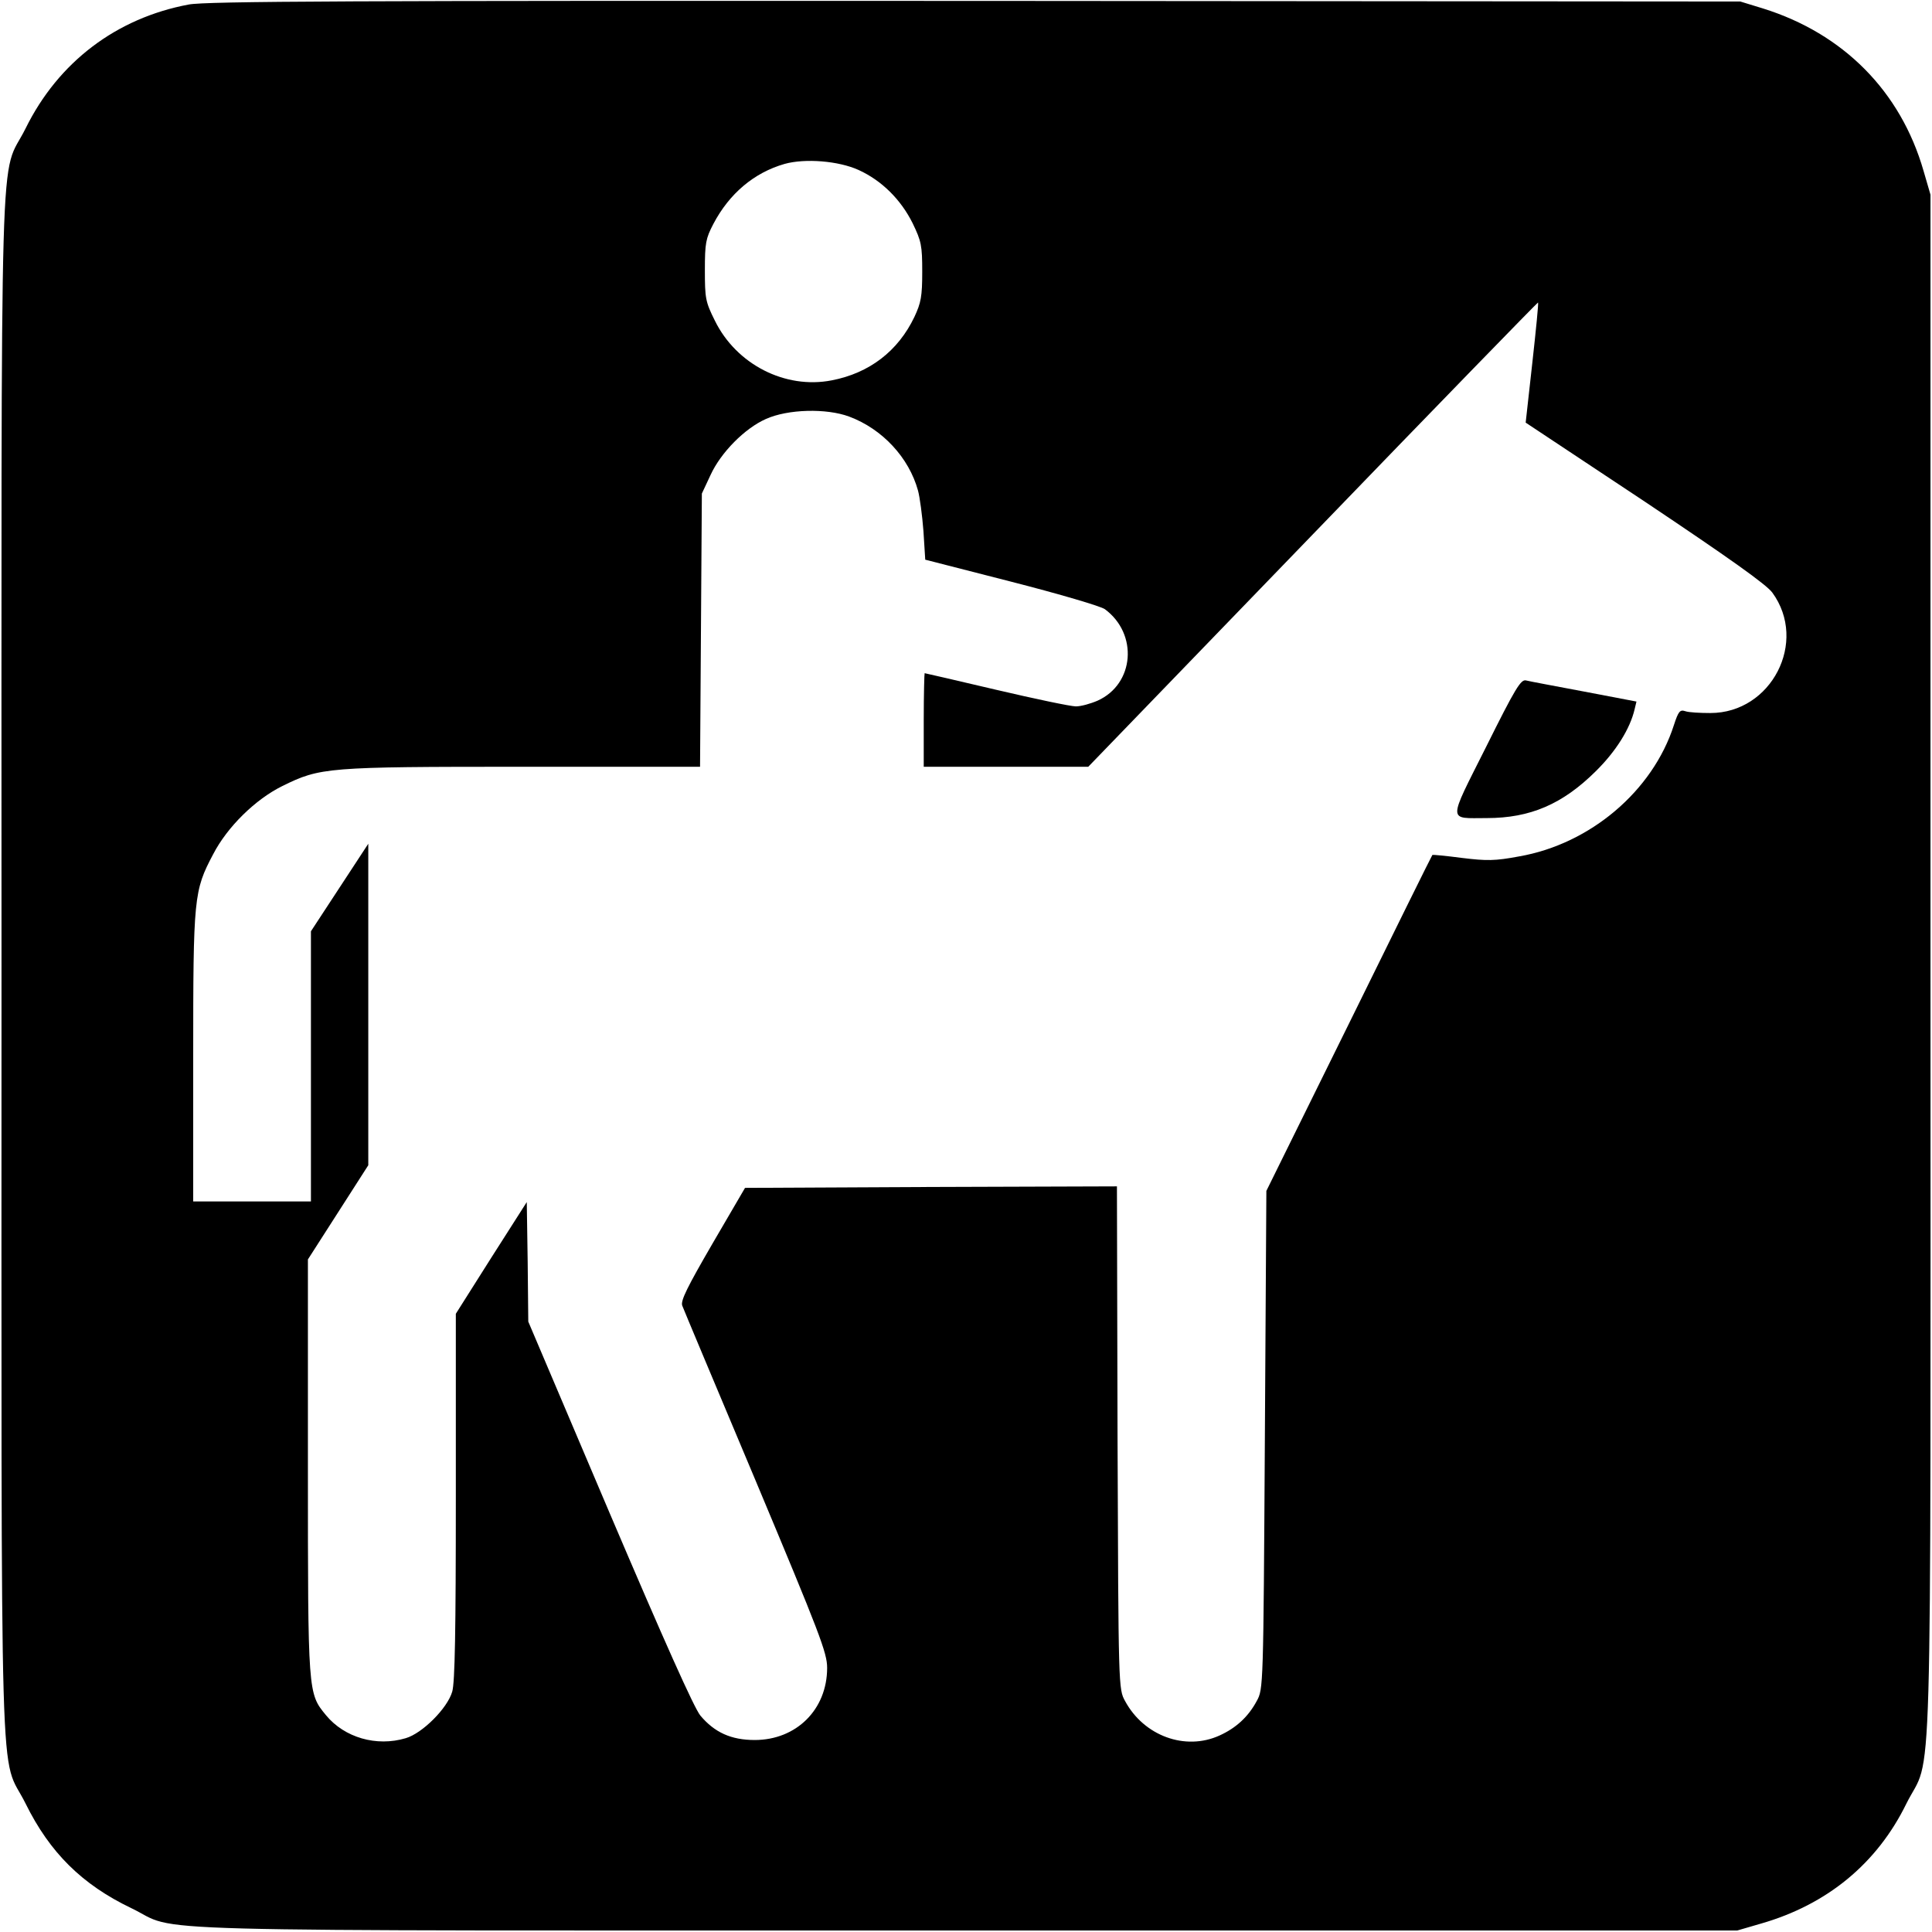
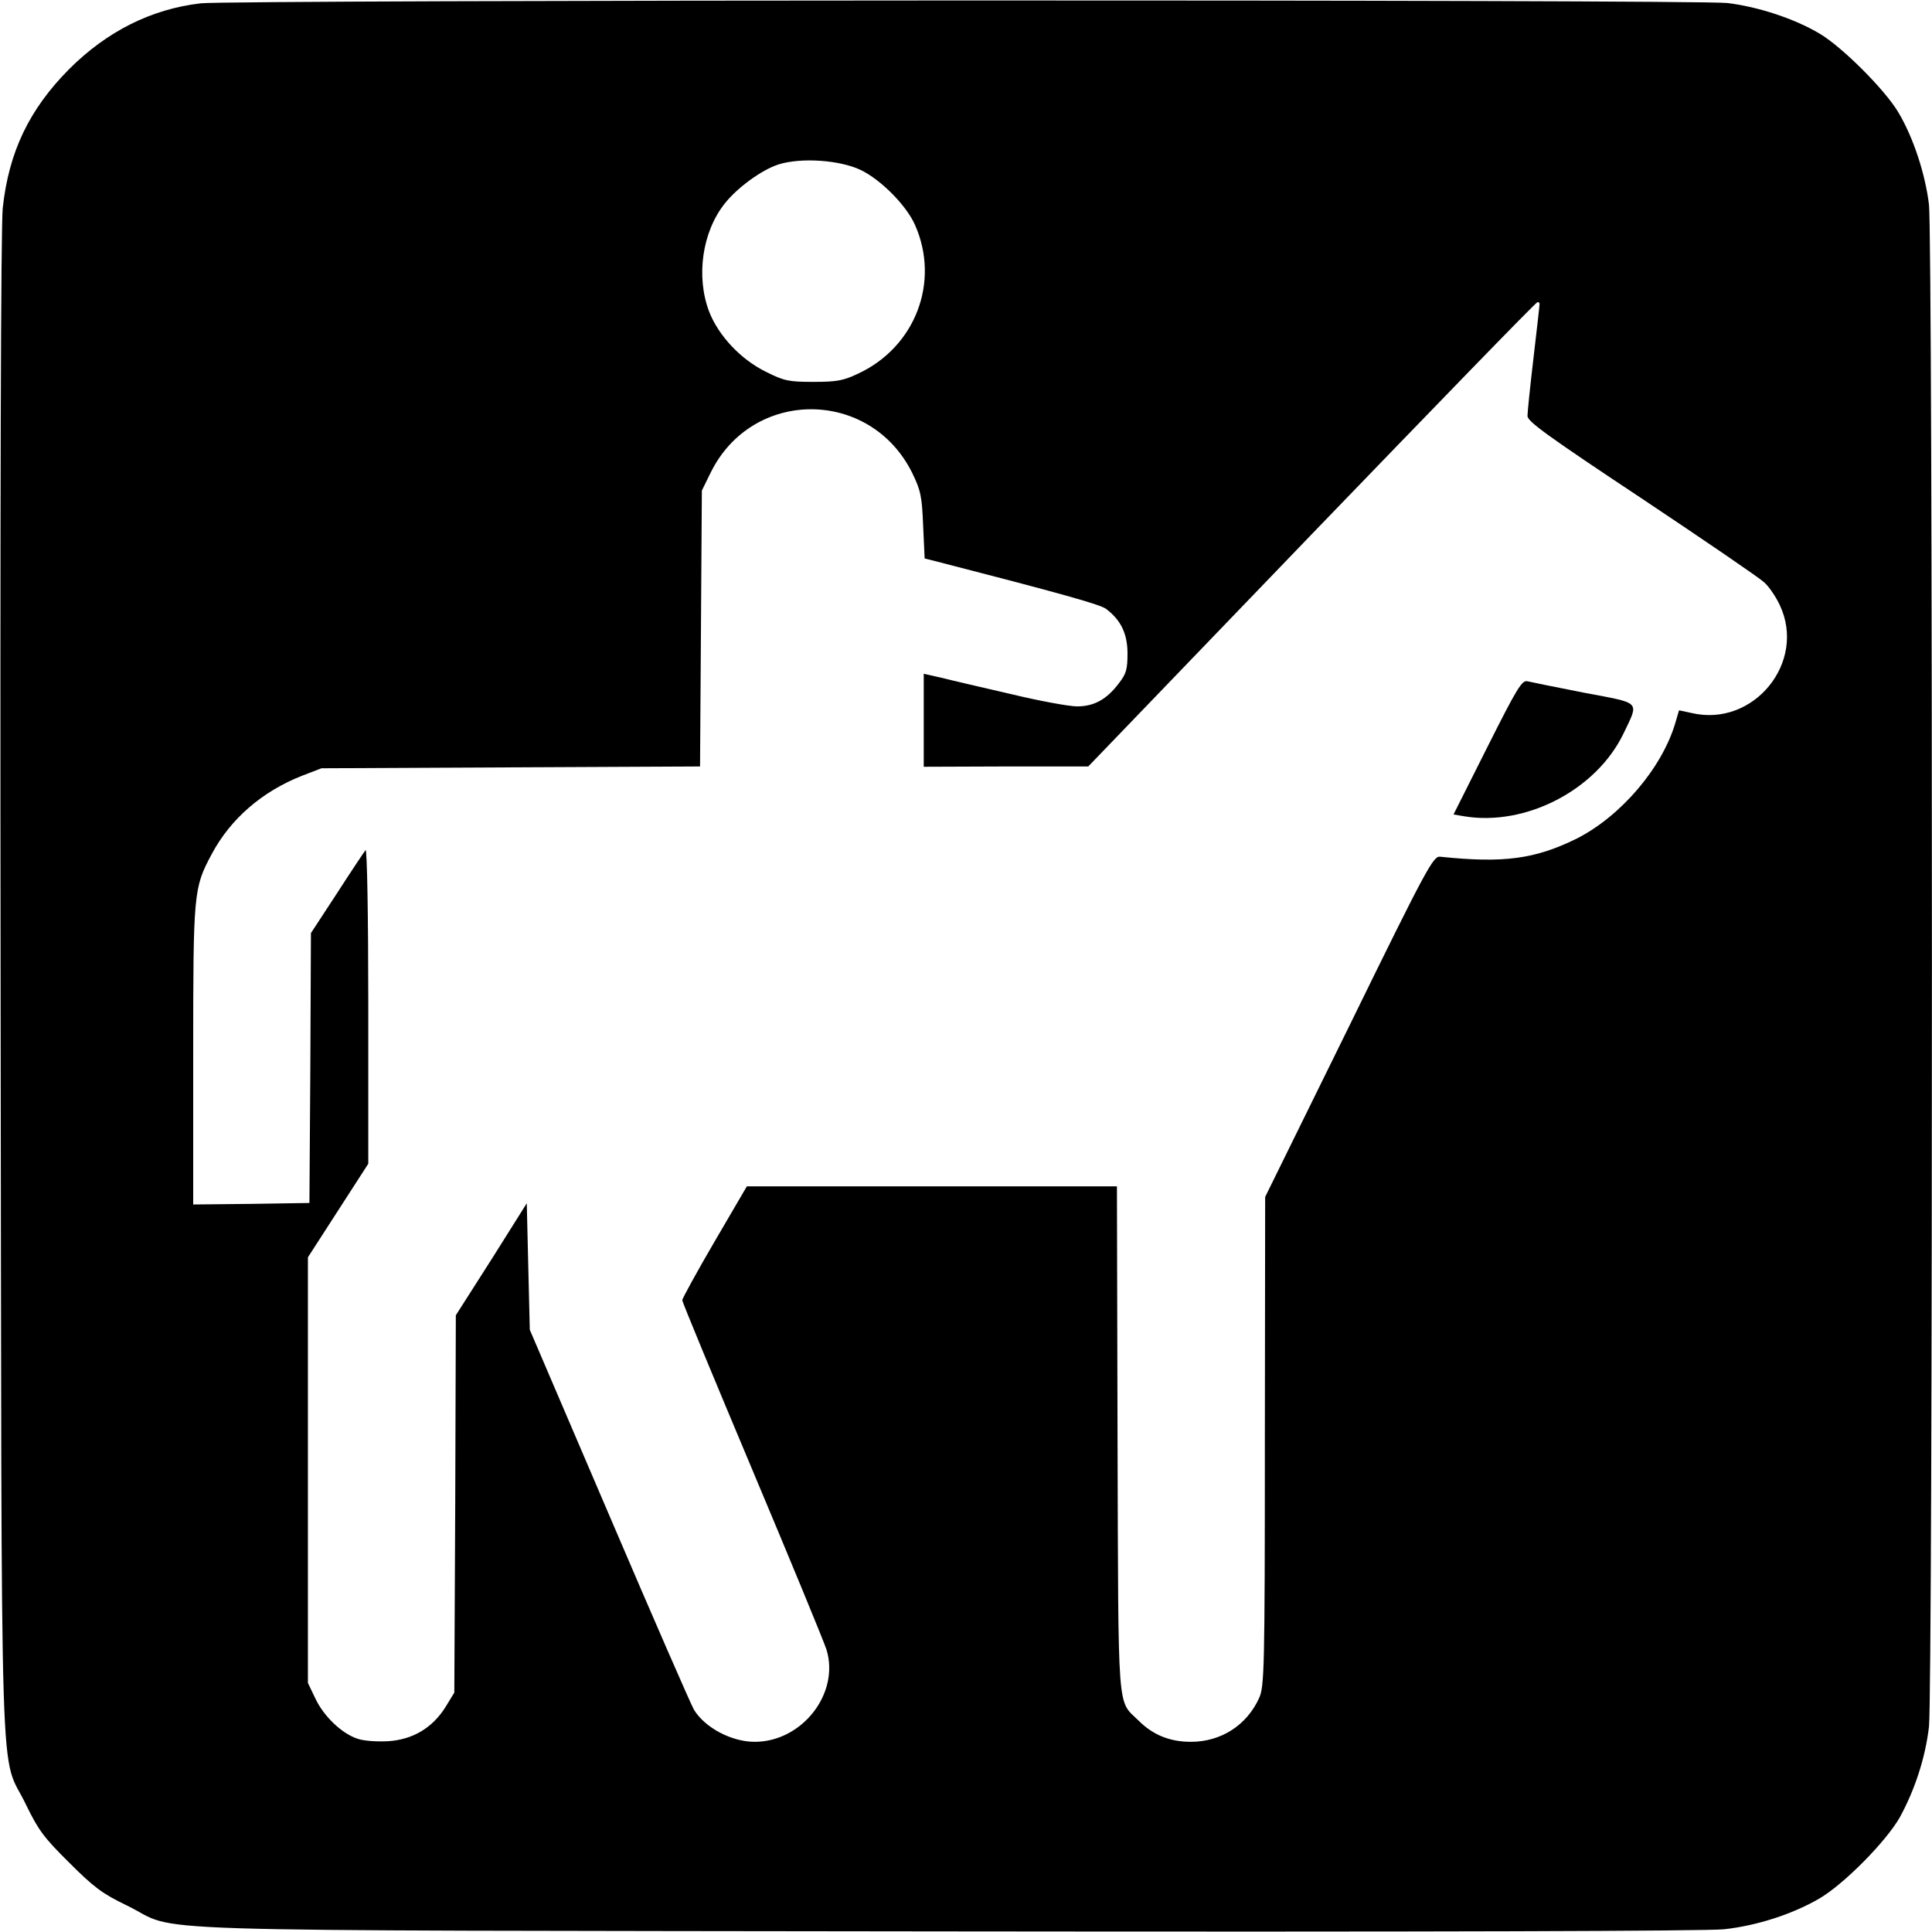
<svg xmlns="http://www.w3.org/2000/svg" version="1.0" width="640pt" height="640pt" viewBox="0 0 640 640" preserveAspectRatio="xMidYMid meet">
  <g transform="translate(0,640) scale(0.1,-0.1)" fill="#000000" stroke="none">
-     <path d="M625 6385 c-240 -45 -432 -191 -540 -410 -88 -177 -80 105 -80 -2775 0 -2880 -8 -2598 80 -2775 80 -162 187 -268 350 -346 169 -81 -101 -74 2765 -74 l2555 0 79 23 c219 63 384 199 481 397 88 177 80 -105 80 2775 l0 2555 -23 79 c-76 264 -266 455 -532 538 l-75 23 -2535 2 c-2067 1 -2548 -1 -2605 -12z m2219 -548 c77 -35 140 -98 179 -176 29 -60 32 -74 32 -161 0 -82 -4 -103 -26 -150 -54 -113 -149 -186 -274 -210 -154 -30 -316 53 -387 198 -31 62 -33 74 -33 167 0 90 3 105 28 153 53 101 135 170 236 199 68 19 179 10 245 -20z m2232 -639 l-22 -198 395 -262 c281 -188 402 -274 422 -301 119 -163 -3 -399 -205 -399 -34 0 -72 2 -83 6 -18 6 -23 0 -38 -46 -70 -218 -277 -394 -513 -435 -80 -15 -107 -15 -189 -5 -53 7 -97 11 -98 10 -2 -2 -126 -253 -276 -558 l-274 -555 -5 -825 c-5 -821 -5 -825 -27 -865 -28 -52 -68 -89 -123 -114 -114 -52 -251 -1 -313 114 -22 40 -22 41 -25 873 l-2 832 -616 -2 -616 -3 -108 -185 c-83 -143 -106 -189 -100 -205 4 -11 114 -273 244 -582 212 -506 236 -568 236 -618 0 -138 -102 -239 -240 -239 -78 0 -133 25 -180 81 -21 26 -119 245 -301 672 l-269 633 -2 198 -3 198 -118 -185 -117 -185 0 -605 c0 -446 -3 -617 -12 -647 -16 -55 -99 -138 -154 -154 -97 -29 -203 2 -264 76 -60 73 -60 69 -60 823 l0 687 100 156 100 156 0 532 0 533 -95 -145 -95 -145 0 -447 0 -448 -195 0 -195 0 0 478 c0 531 2 551 66 672 47 91 140 182 229 226 126 62 145 64 797 64 l587 0 3 453 3 452 29 62 c34 74 113 154 183 185 73 33 201 36 276 8 110 -41 198 -136 228 -245 6 -22 14 -82 18 -134 l6 -95 285 -73 c160 -41 296 -81 310 -91 111 -82 98 -248 -24 -303 -23 -10 -55 -19 -72 -19 -17 0 -136 25 -264 55 -128 30 -235 55 -237 55 -1 0 -3 -70 -3 -155 l0 -155 273 0 272 0 744 770 c409 424 745 769 746 768 2 -2 -7 -92 -19 -200z" />
-     <path d="M4923 3926 c-128 -255 -128 -236 2 -236 144 0 251 46 361 155 67 66 114 141 129 206 l6 25 -173 33 c-95 18 -182 34 -193 37 -17 4 -35 -25 -132 -220z" />
+     <path d="M665 6389 c-164 -19 -311 -93 -436 -218 -132 -133 -200 -274 -220 -461 -6 -62 -9 -949 -7 -2580 4 -2807 -5 -2521 85 -2710 40 -82 58 -107 142 -190 82 -82 110 -103 191 -142 188 -91 -98 -82 2710 -86 1648 -2 2517 1 2581 7 109 12 227 50 316 102 82 48 222 190 267 270 50 92 84 197 96 299 13 117 13 4925 0 5042 -12 100 -51 221 -101 305 -44 75 -187 218 -262 262 -84 50 -205 89 -305 101 -107 12 -4954 11 -5057 -1z m2186 -552 c67 -32 152 -118 180 -182 84 -189 1 -405 -189 -493 -48 -23 -71 -27 -147 -27 -82 0 -97 3 -157 33 -84 41 -158 120 -189 200 -44 116 -23 264 52 358 42 53 122 111 177 129 75 24 204 15 273 -18z m2249 -444 c0 -5 -9 -84 -20 -178 -11 -93 -20 -180 -20 -193 0 -18 66 -66 378 -273 207 -138 390 -263 406 -278 16 -14 39 -48 52 -76 89 -189 -87 -405 -292 -357 l-42 9 -12 -41 c-44 -150 -181 -310 -327 -384 -138 -68 -242 -82 -452 -60 -23 3 -43 -33 -302 -562 l-278 -565 -1 -810 c0 -762 -2 -812 -19 -850 -41 -90 -126 -145 -226 -145 -70 0 -126 23 -173 70 -72 71 -67 3 -70 933 l-2 837 -613 0 -613 0 -107 -183 c-59 -101 -107 -189 -107 -194 0 -6 104 -257 231 -559 127 -302 238 -571 247 -599 44 -145 -81 -305 -238 -305 -76 0 -164 46 -201 106 -10 17 -137 308 -281 645 l-263 614 -5 209 -5 210 -117 -186 -118 -185 -2 -625 -3 -625 -30 -49 c-43 -68 -108 -107 -190 -112 -35 -2 -80 1 -100 8 -53 17 -114 76 -141 135 l-24 50 0 705 0 705 100 155 100 155 0 524 c0 294 -4 521 -9 515 -4 -5 -47 -69 -94 -142 l-87 -133 -2 -447 -3 -447 -192 -3 -193 -2 0 493 c0 541 1 555 61 667 62 117 167 208 299 260 l65 25 627 3 627 3 3 457 3 457 29 59 c138 281 529 280 668 -1 28 -58 32 -76 36 -174 l5 -109 36 -9 c408 -105 545 -143 565 -158 49 -37 71 -82 71 -148 0 -52 -4 -67 -29 -99 -40 -53 -82 -76 -138 -76 -26 0 -125 18 -220 41 -95 22 -199 46 -230 54 l-58 13 0 -154 0 -154 273 1 272 0 740 769 c407 422 743 769 748 769 4 1 7 -2 7 -6z" />
+     <path d="M4927 3925 l-112 -223 35 -6 c204 -34 438 87 528 274 52 109 61 99 -129 135 -92 18 -176 35 -188 38 -19 5 -33 -17 -134 -218z" />
  </g>
</svg>
